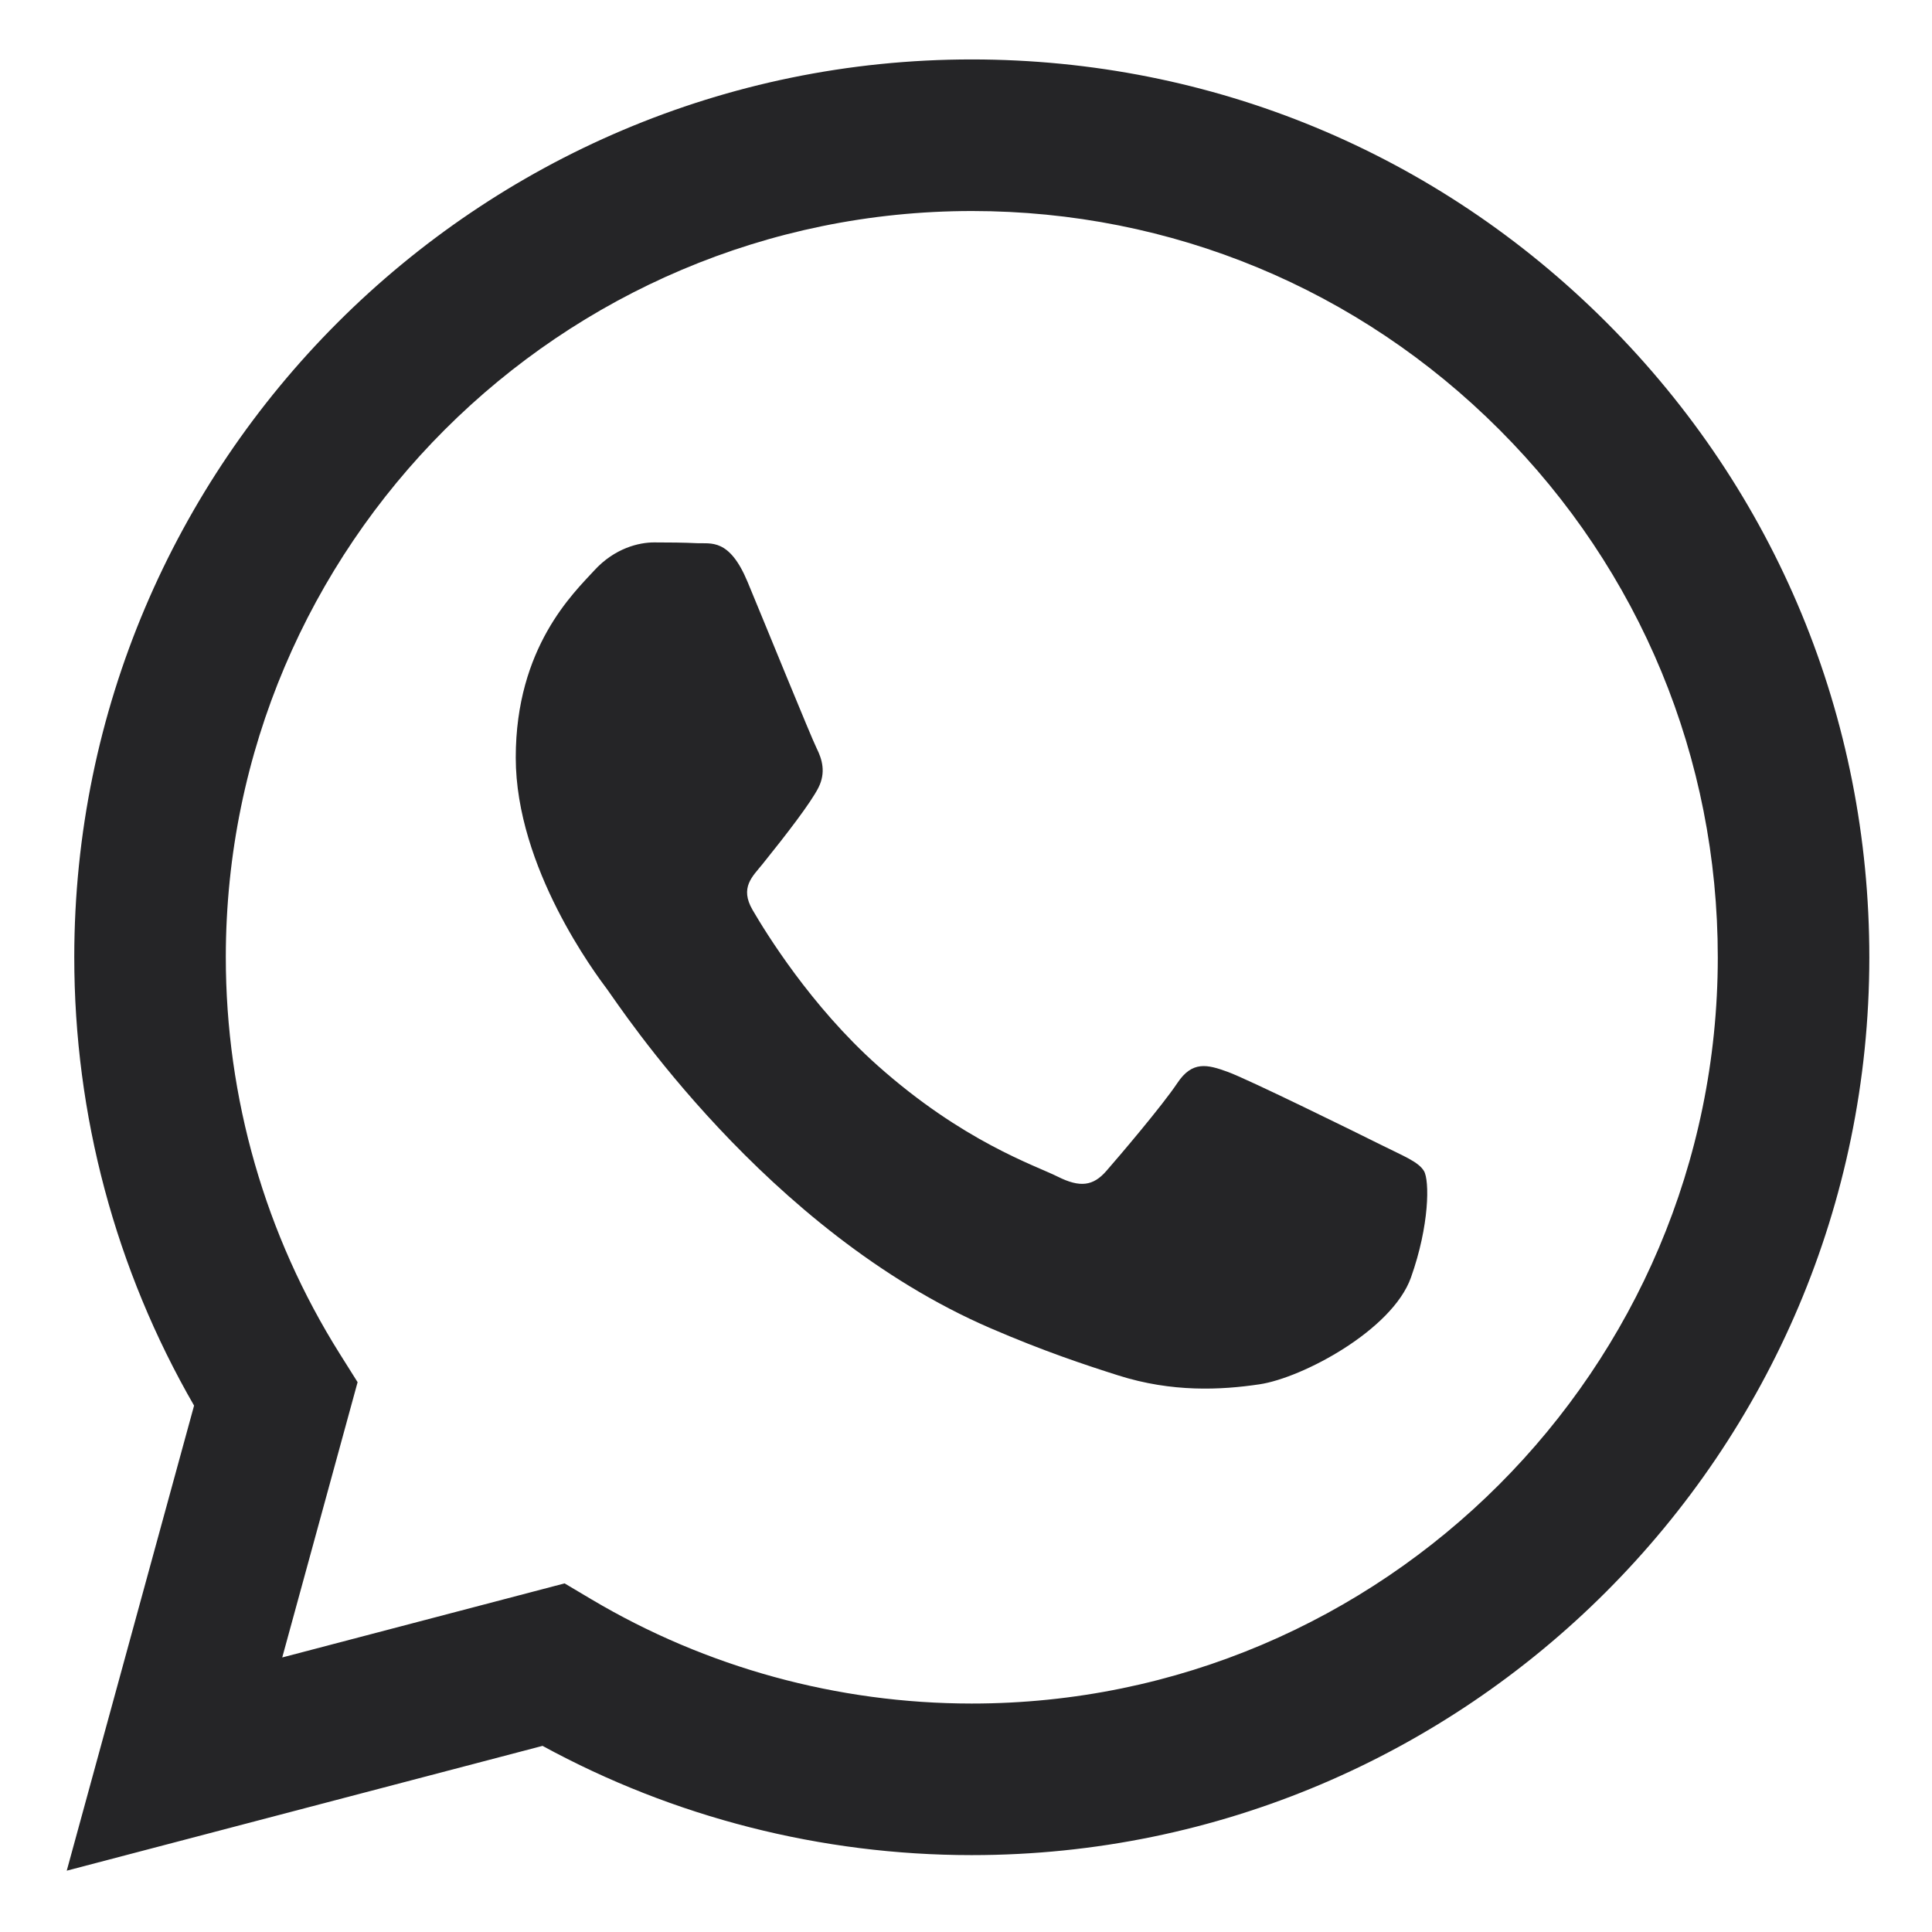
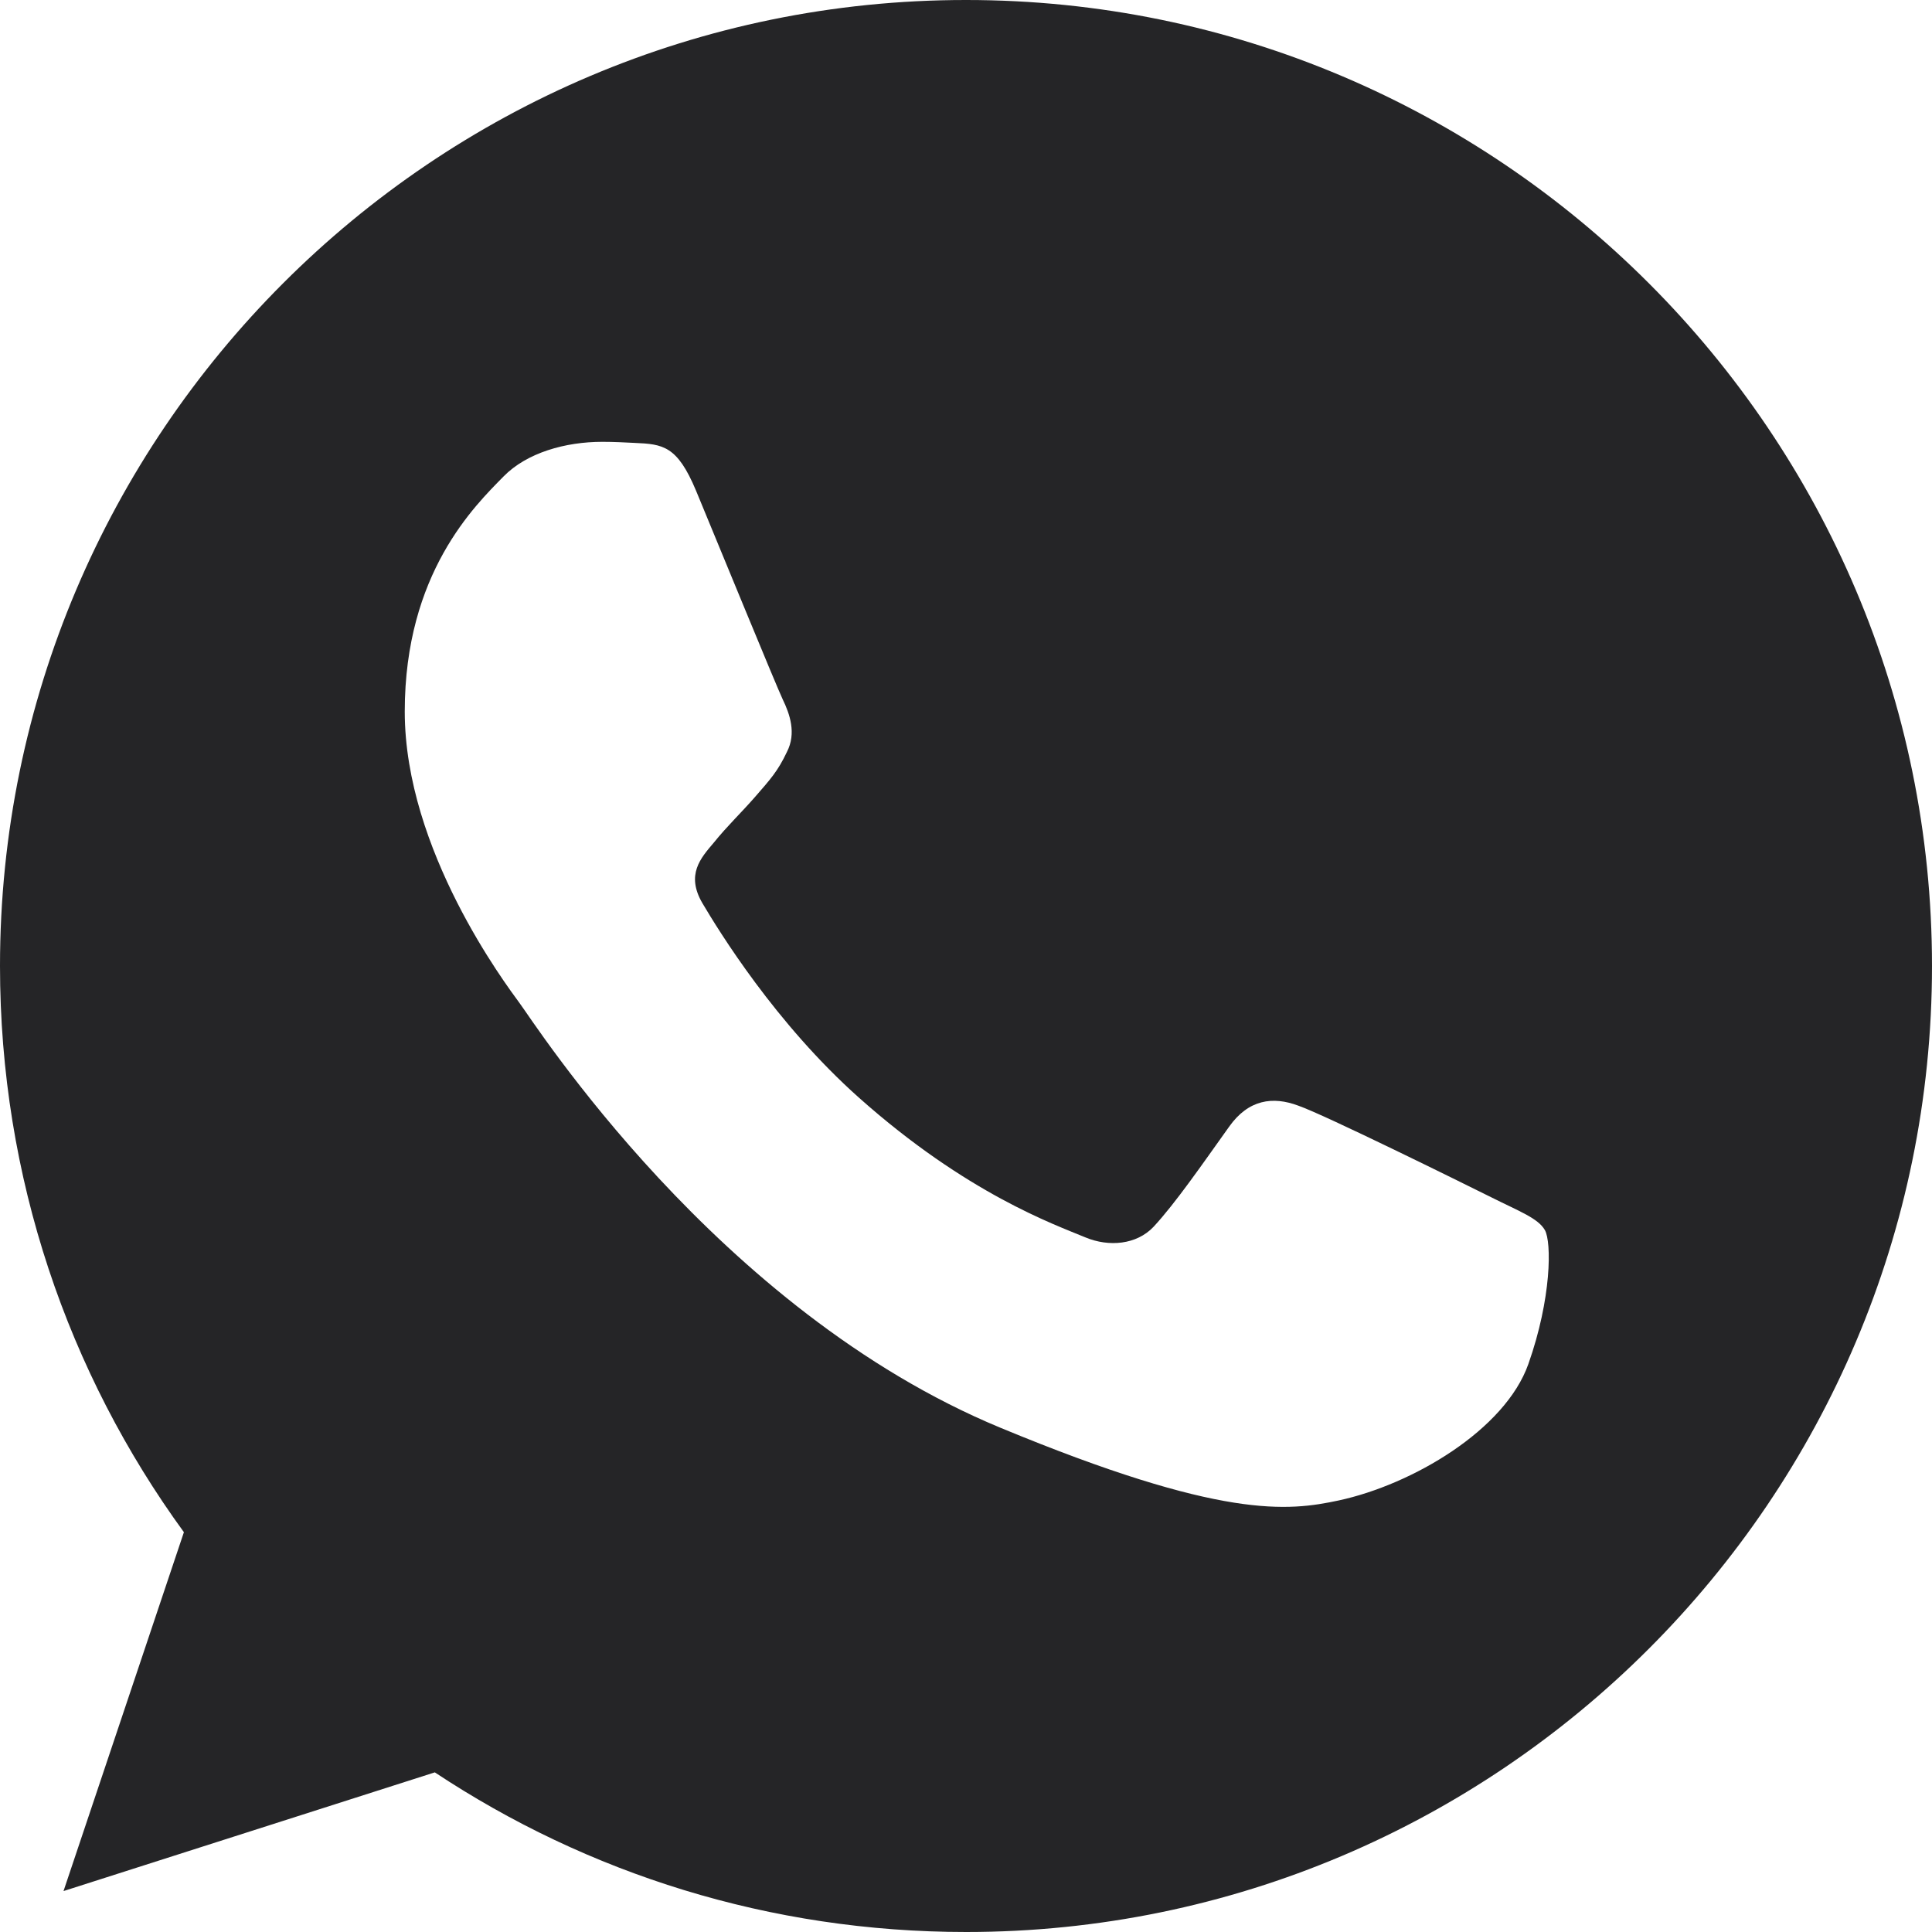
- <svg xmlns="http://www.w3.org/2000/svg" height="512px" viewBox="-23 -21 682 682.667" width="512px" class="">
+ <svg xmlns="http://www.w3.org/2000/svg" version="1.1" id="Capa_1" x="0px" y="0px" viewBox="0 0 512 512" style="enable-background:new 0 0 512 512;" xml:space="preserve" width="512px" height="512px" class="">
  <g>
-     <path d="m544.387 93.008c-59.875-59.945-139.504-92.973-224.336-93.008-174.805 0-317.07 142.262-317.141 317.113-.023 55.895 14.578 110.457 42.332 158.551l-44.992 164.336 168.121-44.102c46.324 25.27 98.477 38.586 151.551 38.602h.133c174.785 0 317.066-142.273 317.133-317.133.035-84.742-32.922-164.418-92.801-224.359zm-224.336 487.934h-.109c-47.297-.02-93.684-12.73-134.16-36.742l-9.621-5.715-99.766 26.172 26.629-97.27-6.27-9.973c-26.387-41.969-40.32-90.477-40.297-140.281.055-145.332 118.305-263.57 263.699-263.57 70.406.023 136.59 27.477 186.355 77.301s77.156 116.051 77.133 186.484c-.062 145.344-118.305 263.594-263.594 263.594zm144.586-197.418c-7.922-3.969-46.883-23.133-54.148-25.781-7.258-2.645-12.547-3.961-17.824 3.969-5.285 7.93-20.469 25.781-25.094 31.066-4.625 5.289-9.242 5.953-17.168 1.984-7.926-3.965-33.457-12.336-63.727-39.332-23.555-21.012-39.457-46.961-44.082-54.891-4.617-7.938-.039-11.812 3.477-16.172 8.578-10.652 17.168-21.82 19.809-27.105 2.645-5.289 1.32-9.918-.664-13.883-1.977-3.965-17.824-42.969-24.426-58.84-6.438-15.445-12.965-13.359-17.832-13.602-4.617-.23-9.902-.277-15.188-.277-5.281 0-13.867 1.98-21.133 9.918-7.262 7.934-27.73 27.102-27.73 66.105s28.395 76.684 32.355 81.973c3.961 5.289 55.879 85.328 135.367 119.648 18.906 8.172 33.664 13.043 45.176 16.695 18.984 6.031 36.254 5.18 49.91 3.141 15.227-2.277 46.879-19.172 53.488-37.68 6.602-18.512 6.602-34.375 4.617-37.684-1.977-3.305-7.262-5.285-15.184-9.254zm0 0" fill-rule="evenodd" data-original="#000000" class="active-path" data-old_color="#000000" fill="#252527" />
+     <g>
+       <g>
+         <path d="M256.064,0h-0.128C114.784,0,0,114.816,0,256c0,56,18.048,107.904,48.736,150.048l-31.904,95.104l98.4-31.456    C155.712,496.512,204,512,256.064,512C397.216,512,512,397.152,512,256S397.216,0,256.064,0z M405.024,361.504    c-6.176,17.44-30.688,31.904-50.24,36.128c-13.376,2.848-30.848,5.12-89.664-19.264C189.888,347.2,141.44,270.752,137.664,265.792    c-3.616-4.96-30.4-40.48-30.4-77.216s18.656-54.624,26.176-62.304c6.176-6.304,16.384-9.184,26.176-9.184    c3.168,0,6.016,0.16,8.576,0.288c7.52,0.32,11.296,0.768,16.256,12.64c6.176,14.88,21.216,51.616,23.008,55.392    c1.824,3.776,3.648,8.896,1.088,13.856c-2.4,5.12-4.512,7.392-8.288,11.744c-3.776,4.352-7.36,7.68-11.136,12.352    c-3.456,4.064-7.36,8.416-3.008,15.936c4.352,7.36,19.392,31.904,41.536,51.616c28.576,25.44,51.744,33.568,60.032,37.024    c6.176,2.56,13.536,1.952,18.048-2.848c5.728-6.176,12.8-16.416,20-26.496c5.12-7.232,11.584-8.128,18.368-5.568    c6.912,2.4,43.488,20.48,51.008,24.224c7.52,3.776,12.48,5.568,14.304,8.736C411.2,329.152,411.2,344.032,405.024,361.504z" data-original="#000000" class="active-path" data-old_color="#000000" fill="#252527" />
+       </g>
+     </g>
  </g>
</svg>
